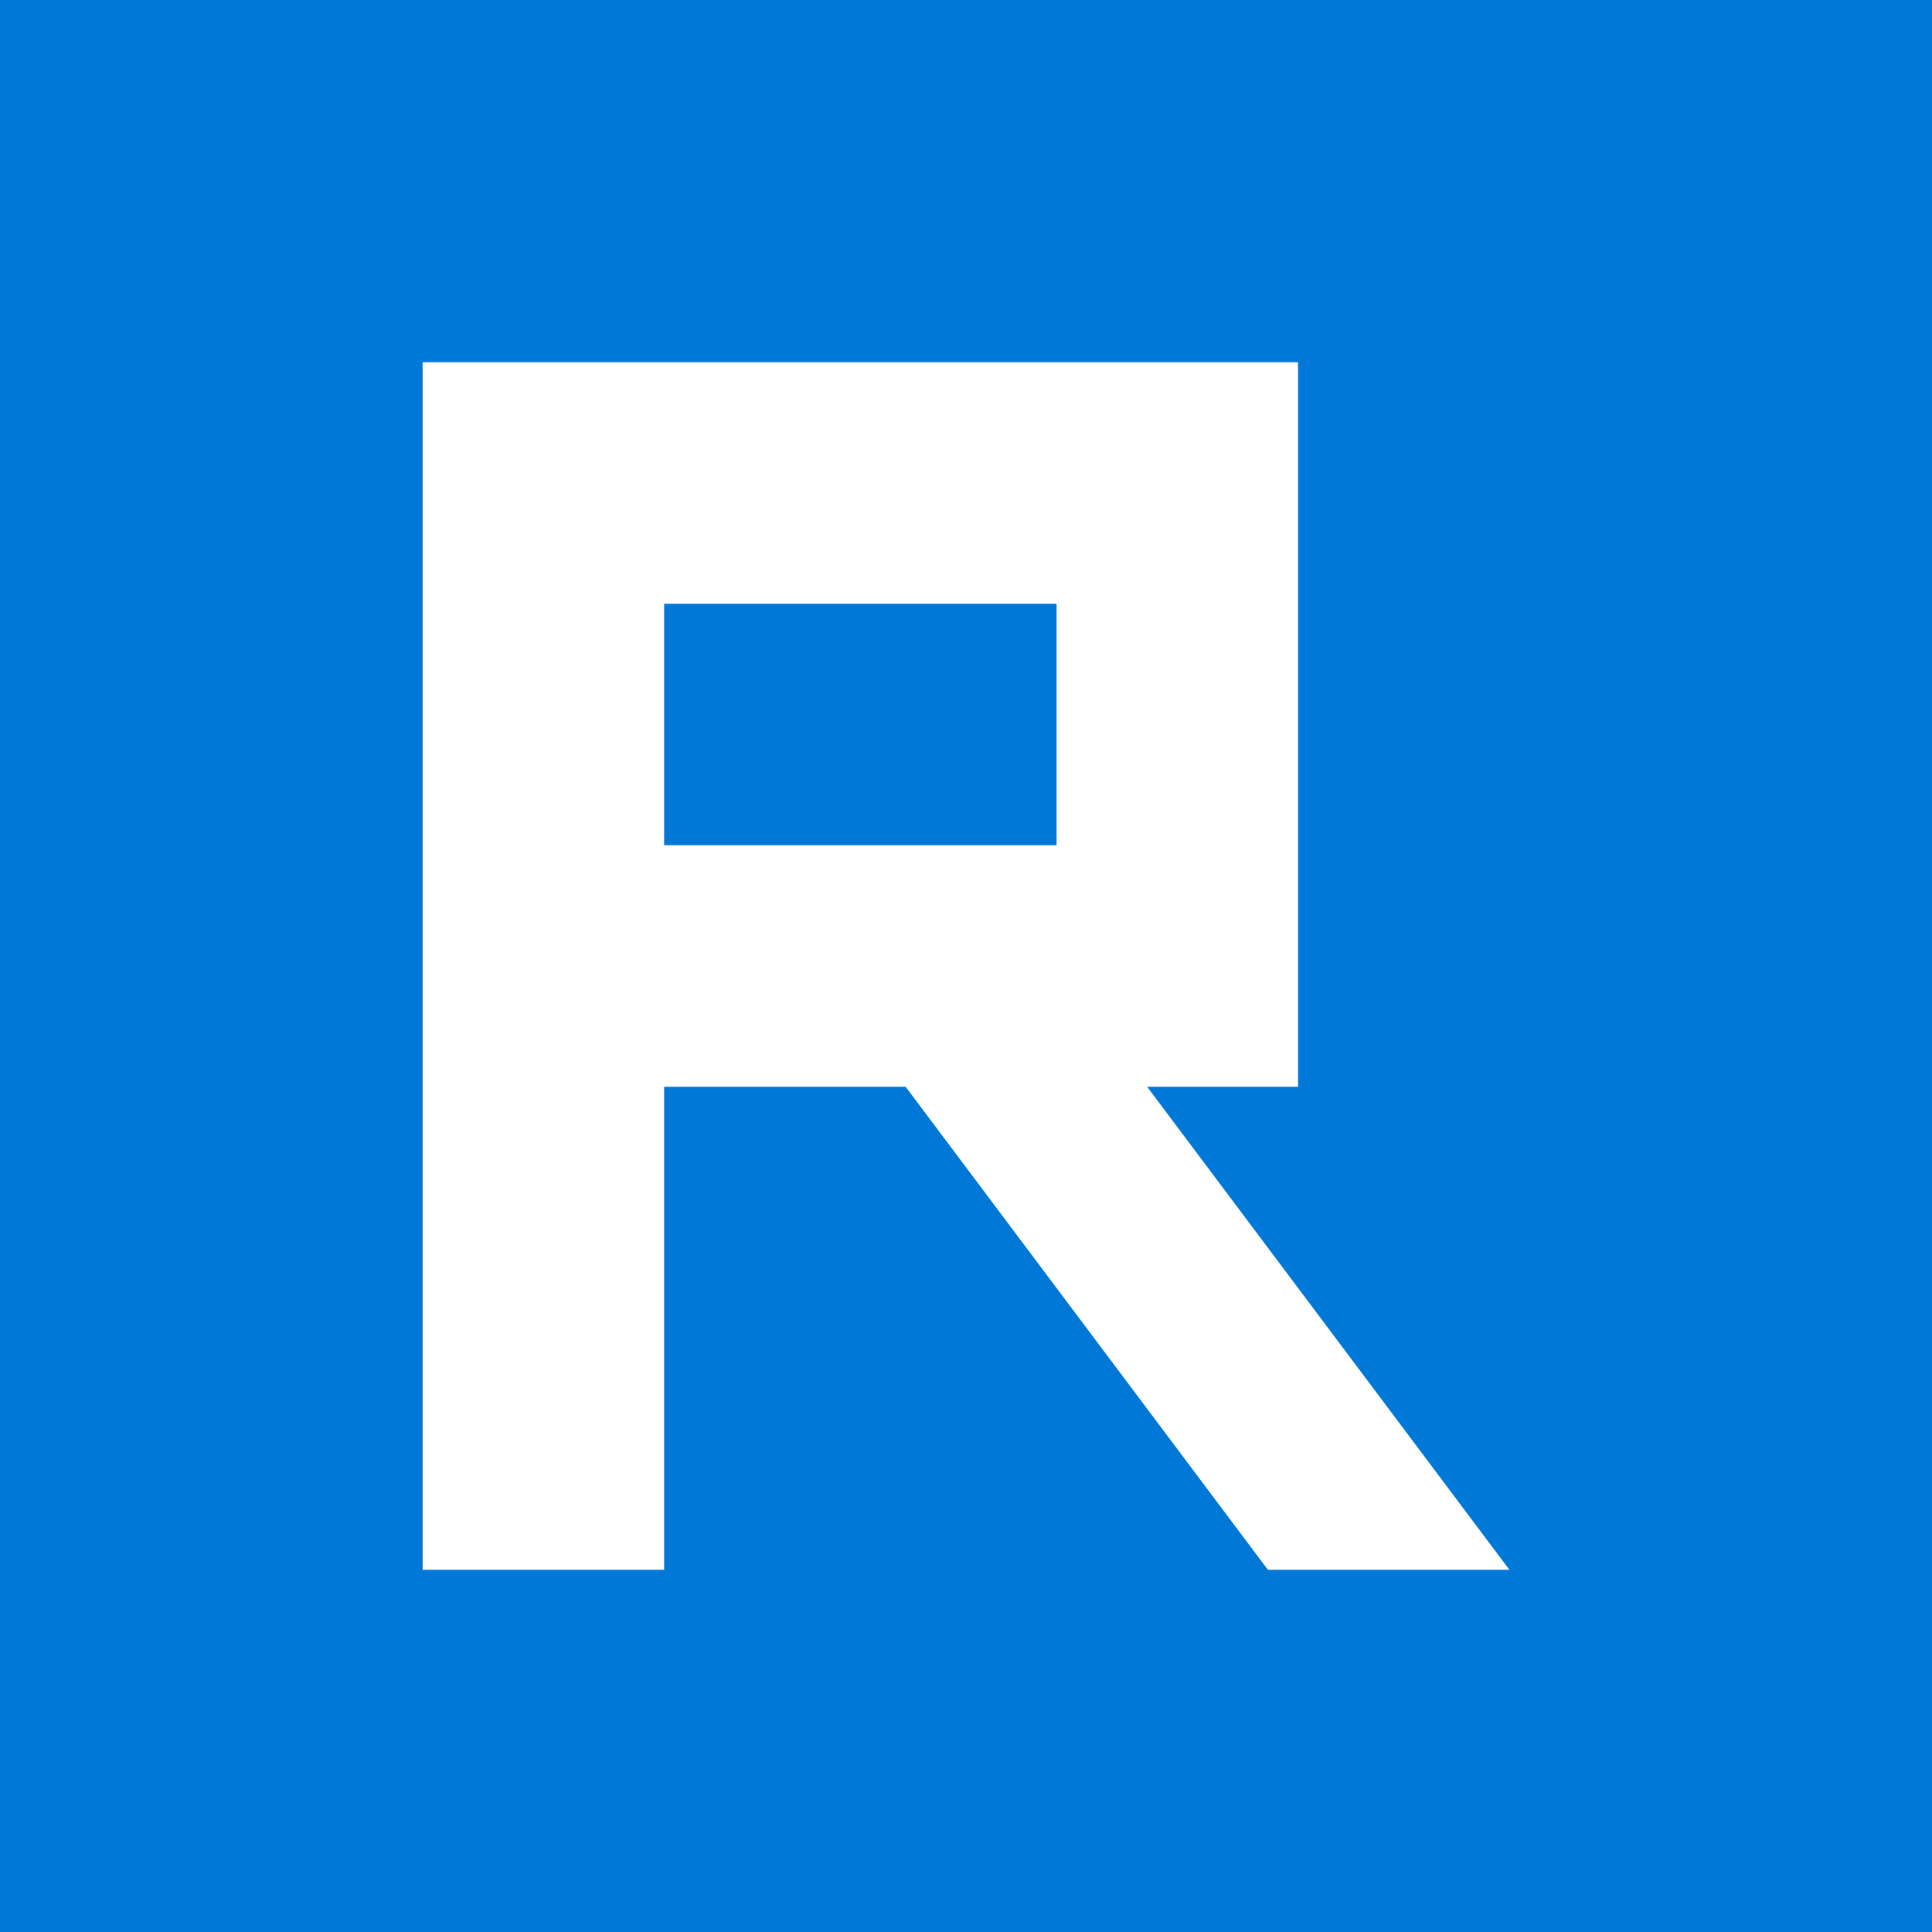
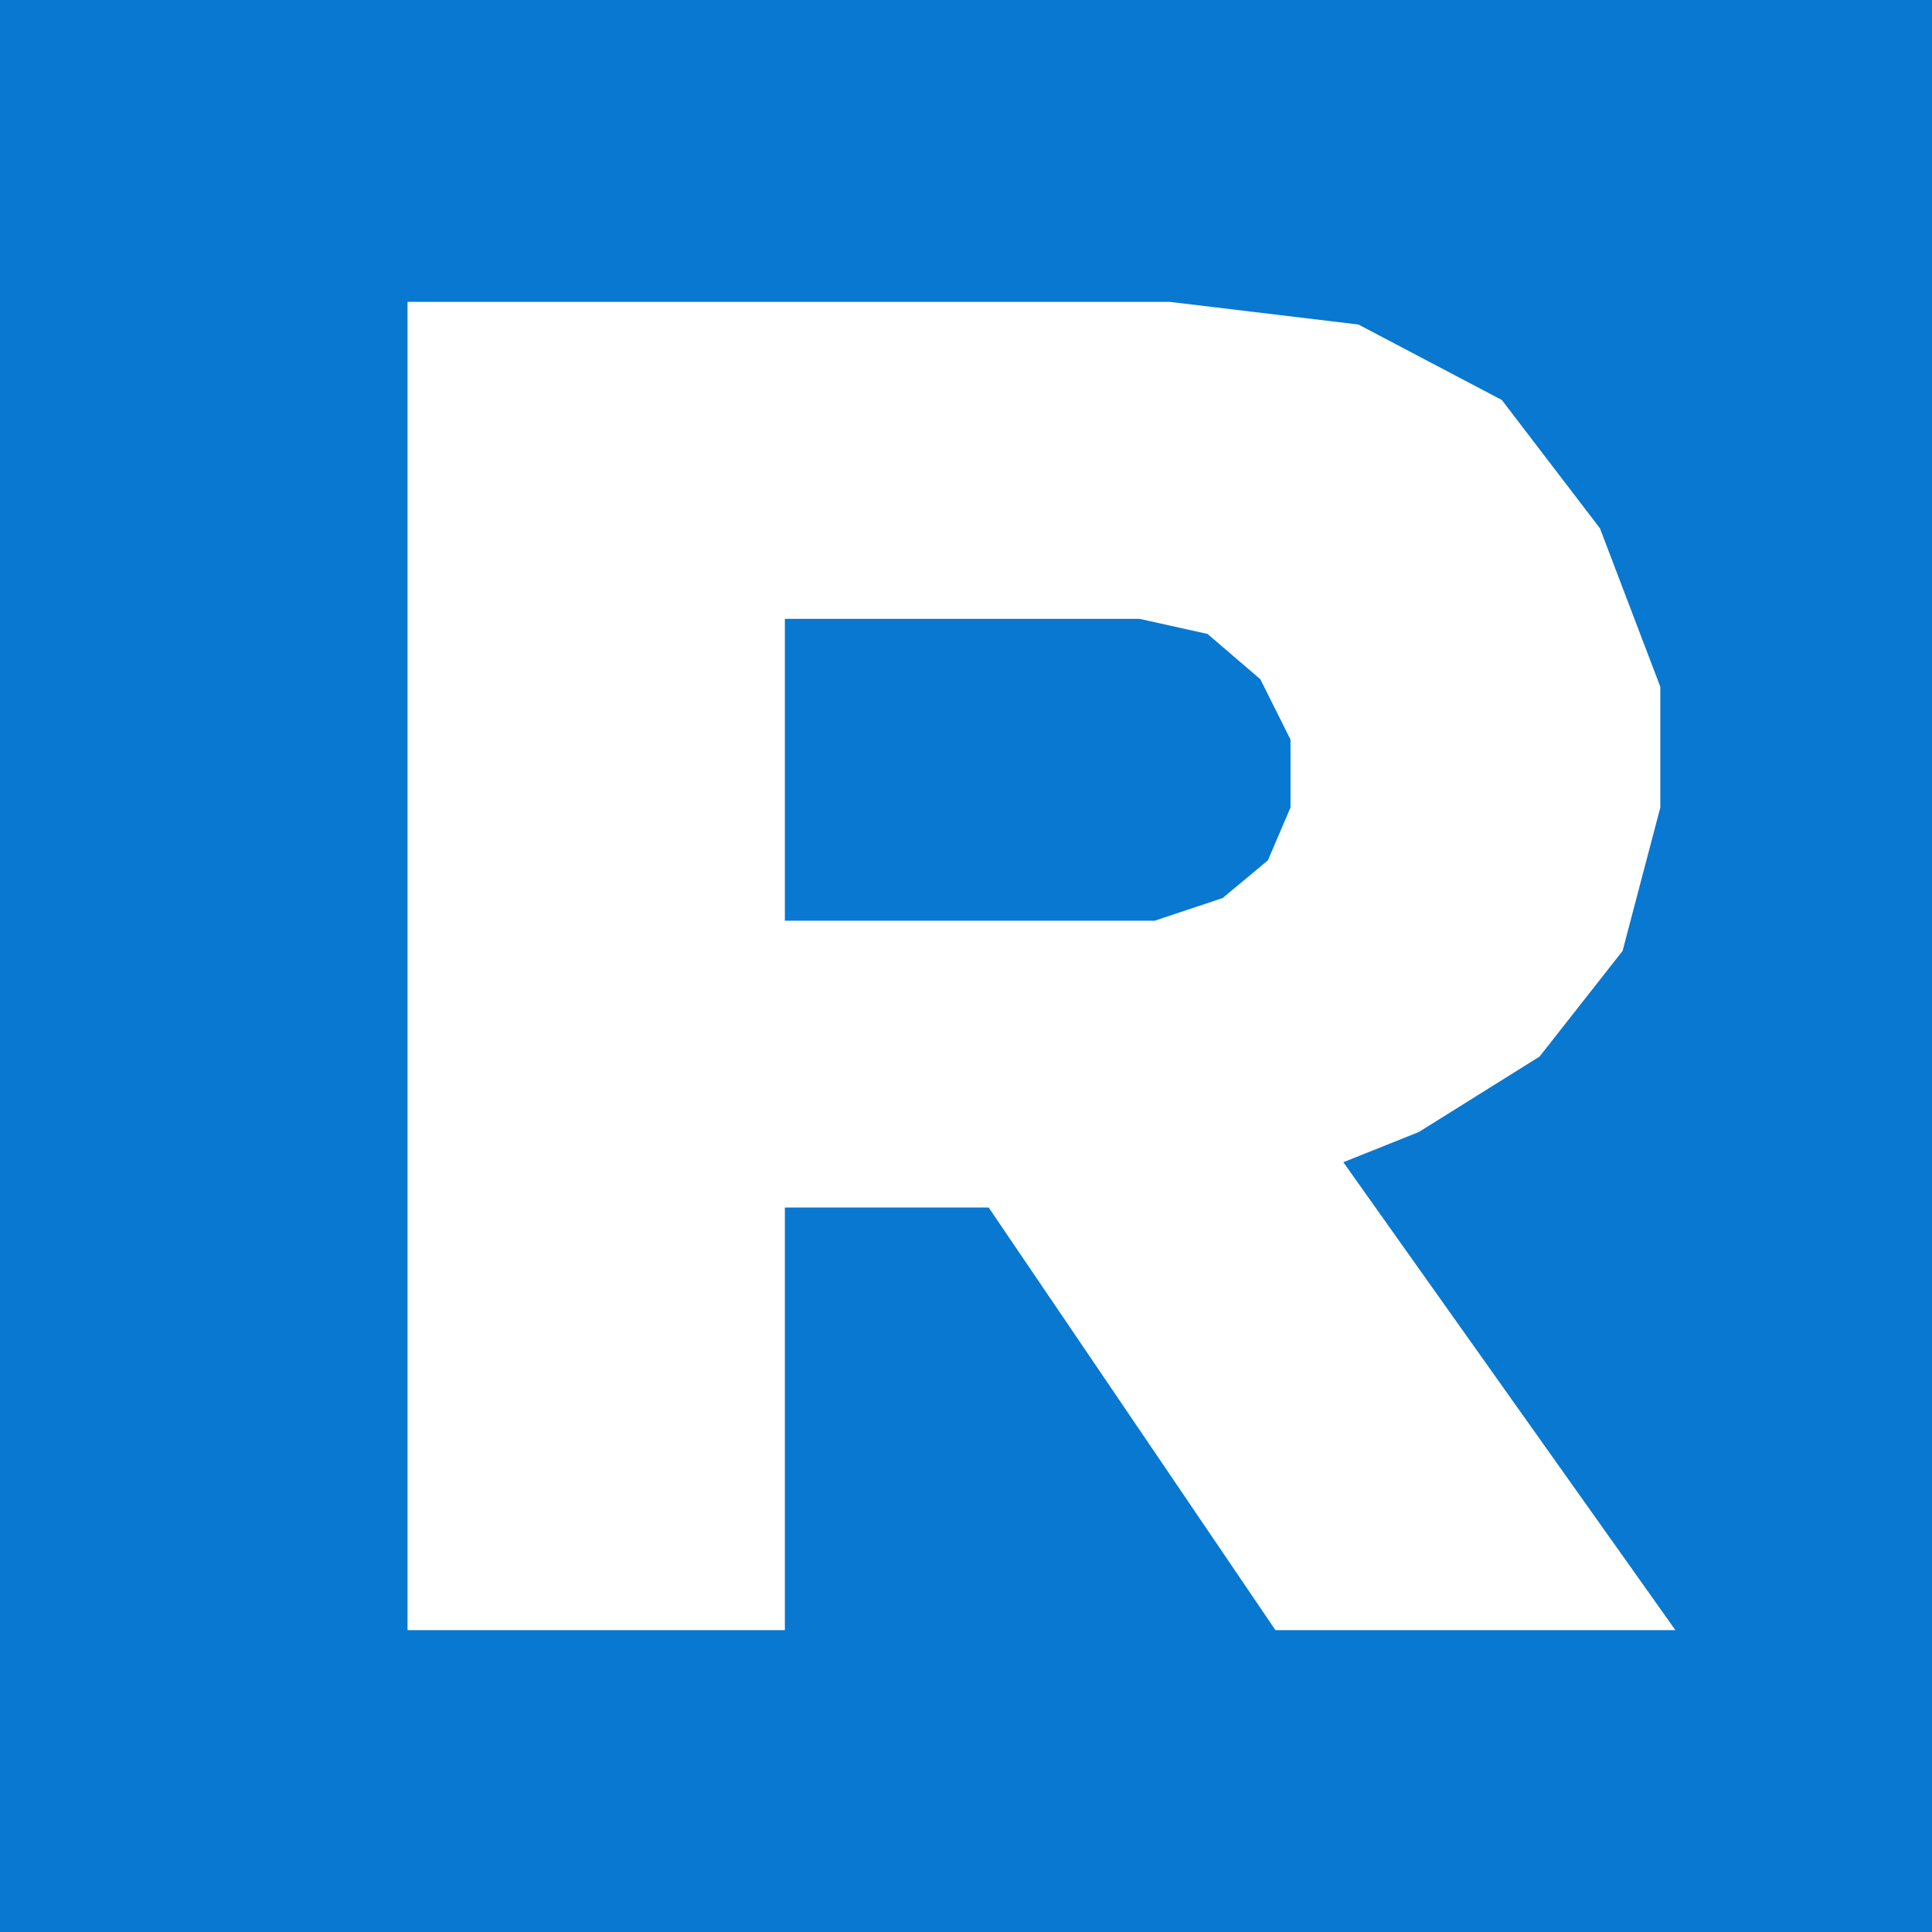
<svg xmlns="http://www.w3.org/2000/svg" viewBox="0 0 256 256">
-   <rect width="256" height="256" fill="#0078D7" />
-   <path fill="white" d="M56 48h32v160H56zM88 48h84v32H88zM140 48h32v96h-32zM88 112h84v32H88zM120 144h32l48 64h-32z" />
+   <rect width="256" height="256" fill="#0878D1" />
+   <path fill="#fff" fill-rule="evenodd" d="M54 40 155 40 180 43 199 53 212 70 220 91 220 107 215 126 204 140 188 150 178 154 222 216 169 216 131 160 104 160 104 216 54 216z M104 82 151 82 160 84 167 90 171 98 171 107 168 114 162 119 153 122 104 122z" />
</svg>
